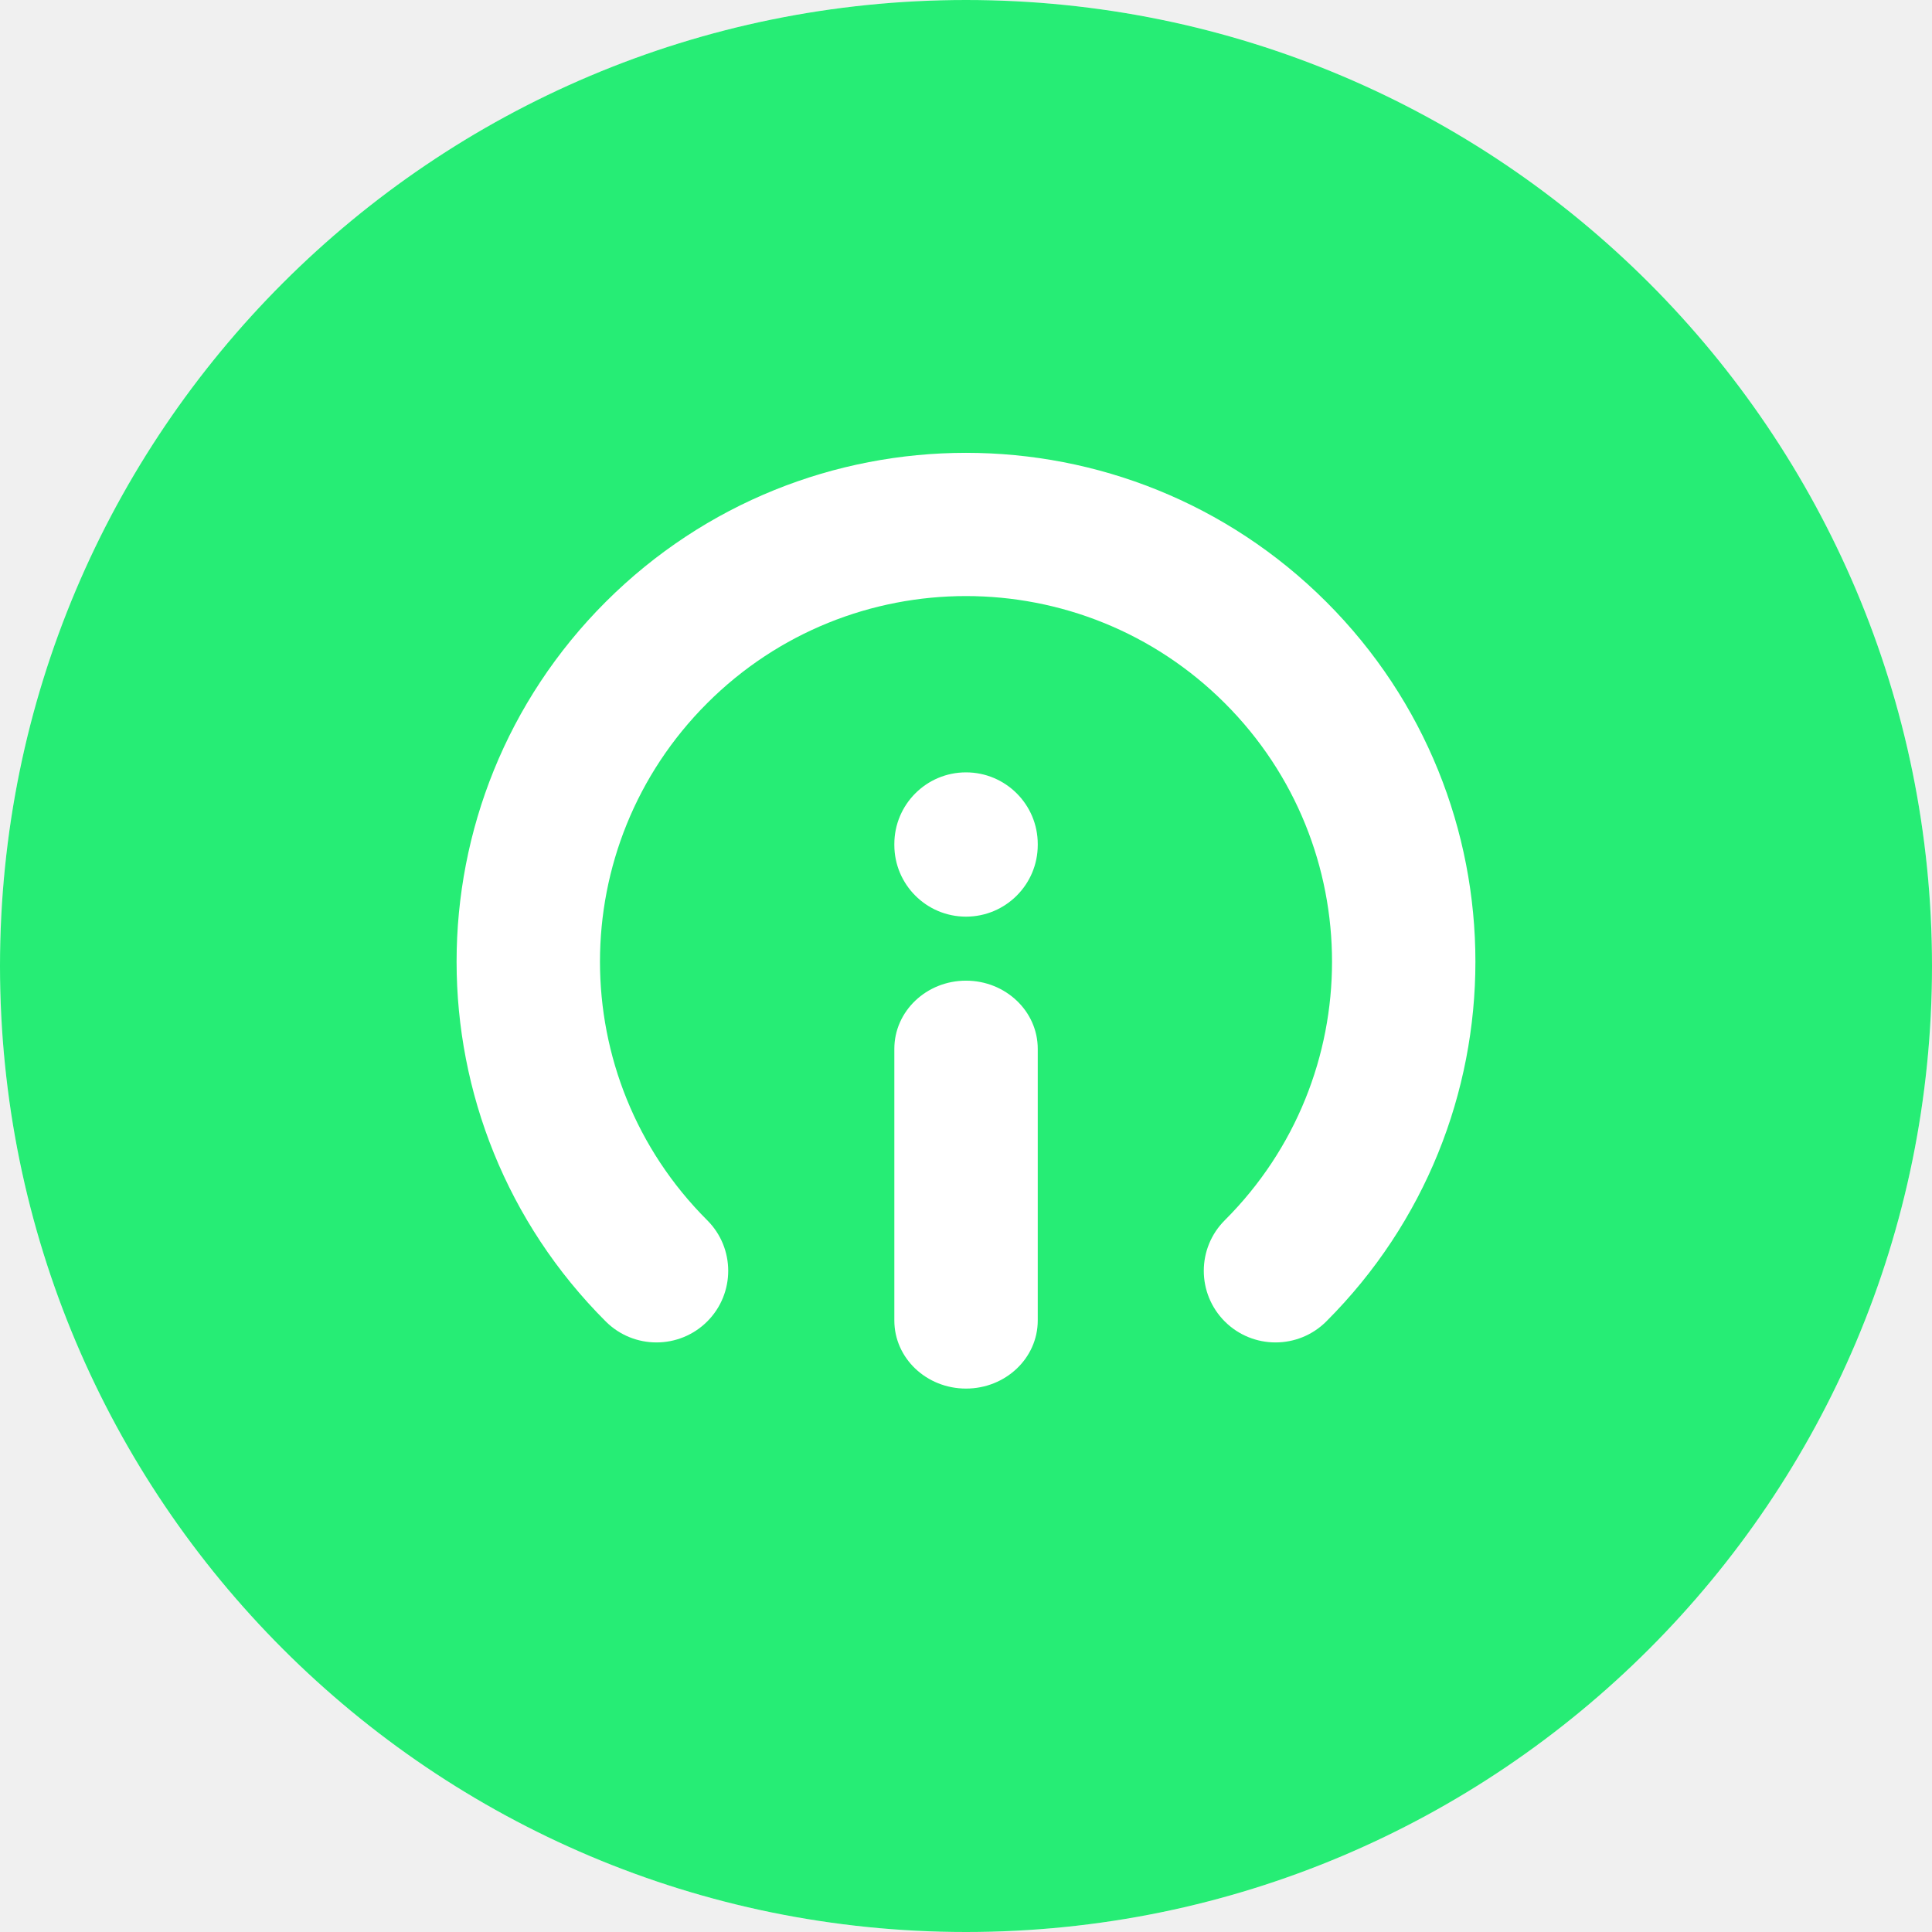
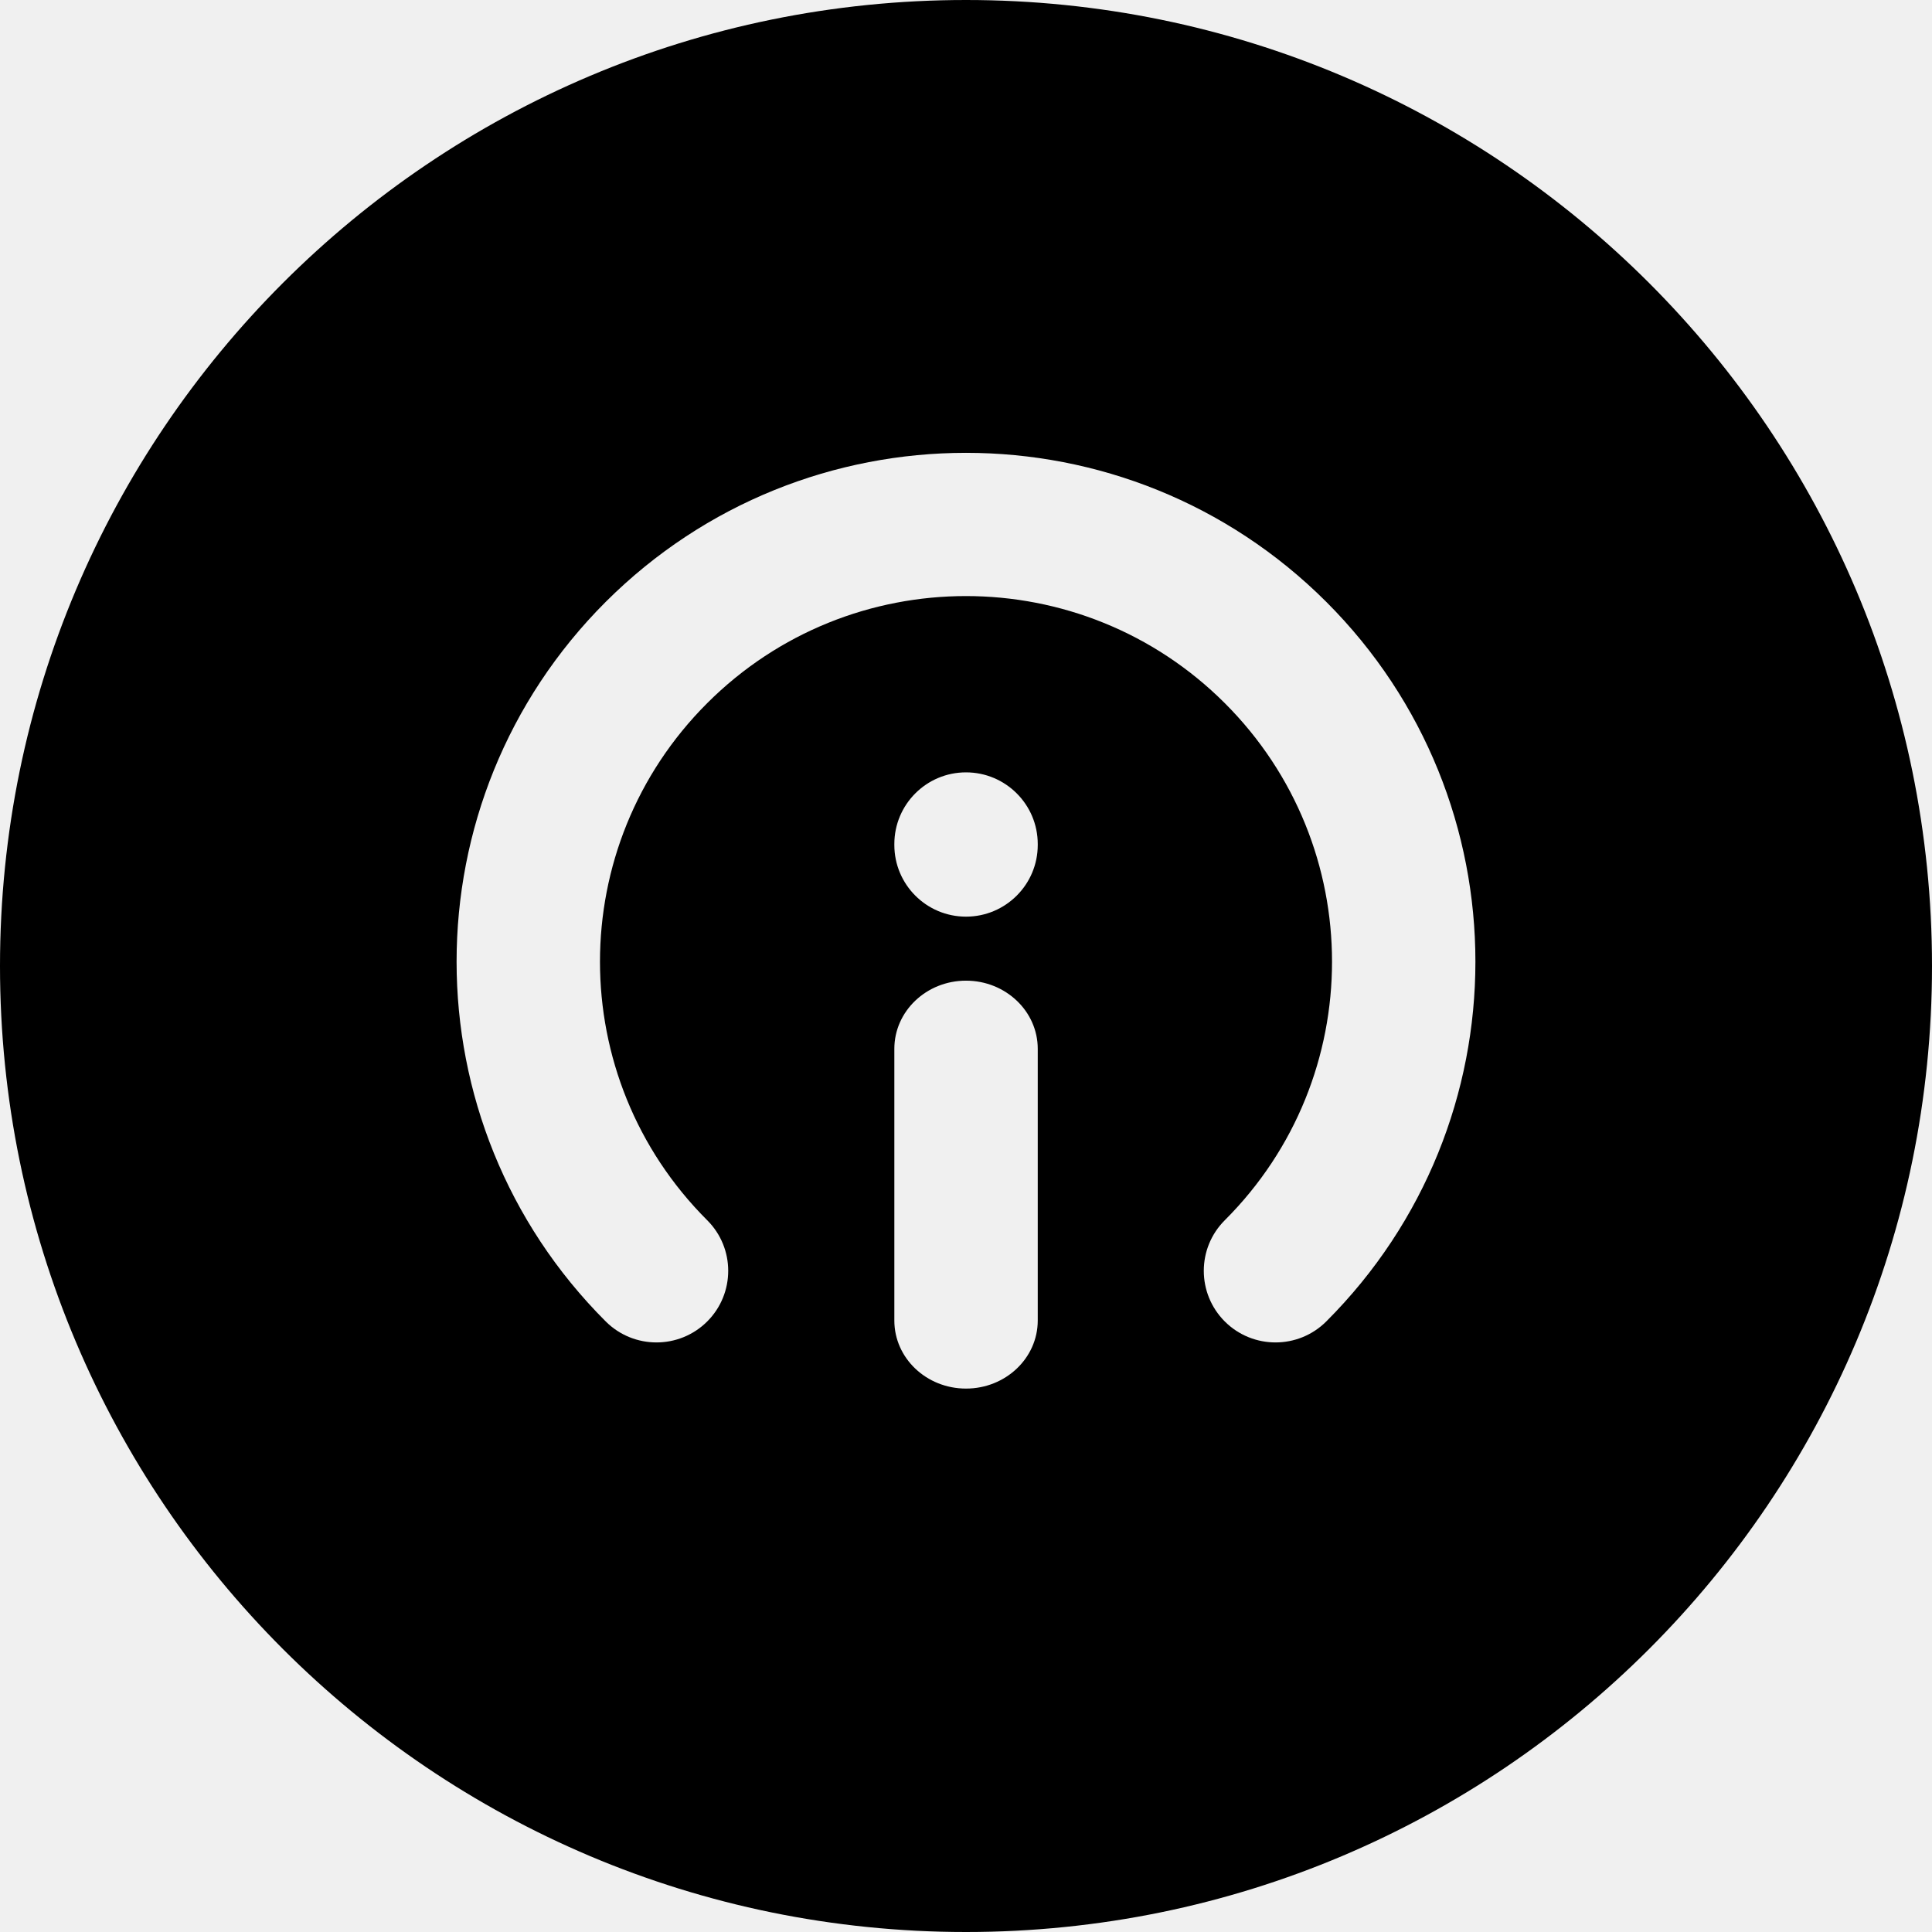
<svg xmlns="http://www.w3.org/2000/svg" width="22" height="22" viewBox="0 0 22 22" fill="none">
-   <g id="Group 54">
-     <circle id="Ellipse 1" cx="11" cy="11" r="11" fill="white" />
-     <path id="Vector" fill-rule="evenodd" clip-rule="evenodd" d="M11 22C17.075 22 22 17.075 22 11C22 4.925 17.075 0 11 0C4.925 0 0 4.925 0 11C0 17.075 4.925 22 11 22ZM13.947 13.895C15.575 12.269 15.575 9.633 13.947 8.007C12.319 6.381 9.68 6.381 8.053 8.007C6.425 9.633 6.425 12.269 8.053 13.895C8.372 14.213 8.372 14.729 8.053 15.048C7.734 15.366 7.217 15.366 6.898 15.048C4.633 12.785 4.633 9.116 6.898 6.853C9.164 4.591 12.836 4.591 15.102 6.853C17.367 9.116 17.367 12.785 15.102 15.048C14.783 15.366 14.266 15.366 13.947 15.048C13.628 14.729 13.628 14.213 13.947 13.895ZM11 11.167C11.451 11.167 11.817 11.515 11.817 11.943V15.037C11.817 15.465 11.451 15.812 11 15.812C10.549 15.812 10.184 15.465 10.184 15.037V11.943C10.184 11.515 10.549 11.167 11 11.167ZM11 8.795C11.451 8.795 11.817 9.161 11.817 9.611V9.622C11.817 10.072 11.451 10.438 11 10.438C10.549 10.438 10.184 10.072 10.184 9.622V9.611C10.184 9.161 10.549 8.795 11 8.795Z" fill="#26ED75" />
-   </g>
+   <circle cx="11" cy="11" r="11" fill="transparent" />
+   <path d="M11 22C17.075 22 22 17.075 22 11C22 4.925 17.075 0 11 0C4.925 0 0 4.925 0 11C0 17.075 4.925 22 11 22ZM13.947 13.895C15.575 12.269 15.575 9.633 13.947 8.007C12.319 6.381 9.68 6.381 8.053 8.007C6.425 9.633 6.425 12.269 8.053 13.895C8.372 14.213 8.372 14.729 8.053 15.048C7.734 15.366 7.217 15.366 6.898 15.048C4.633 12.785 4.633 9.116 6.898 6.853C9.164 4.591 12.836 4.591 15.102 6.853C17.367 9.116 17.367 12.785 15.102 15.048C14.783 15.366 14.266 15.366 13.947 15.048C13.628 14.729 13.628 14.213 13.947 13.895ZM11 11.167C11.451 11.167 11.817 11.515 11.817 11.943V15.037C11.817 15.465 11.451 15.812 11 15.812C10.549 15.812 10.184 15.465 10.184 15.037V11.943C10.184 11.515 10.549 11.167 11 11.167ZM11 8.795C11.451 8.795 11.817 9.161 11.817 9.611V9.622C11.817 10.072 11.451 10.438 11 10.438C10.549 10.438 10.184 10.072 10.184 9.622V9.611C10.184 9.161 10.549 8.795 11 8.795Z" fill="currentColor" />
</svg>
